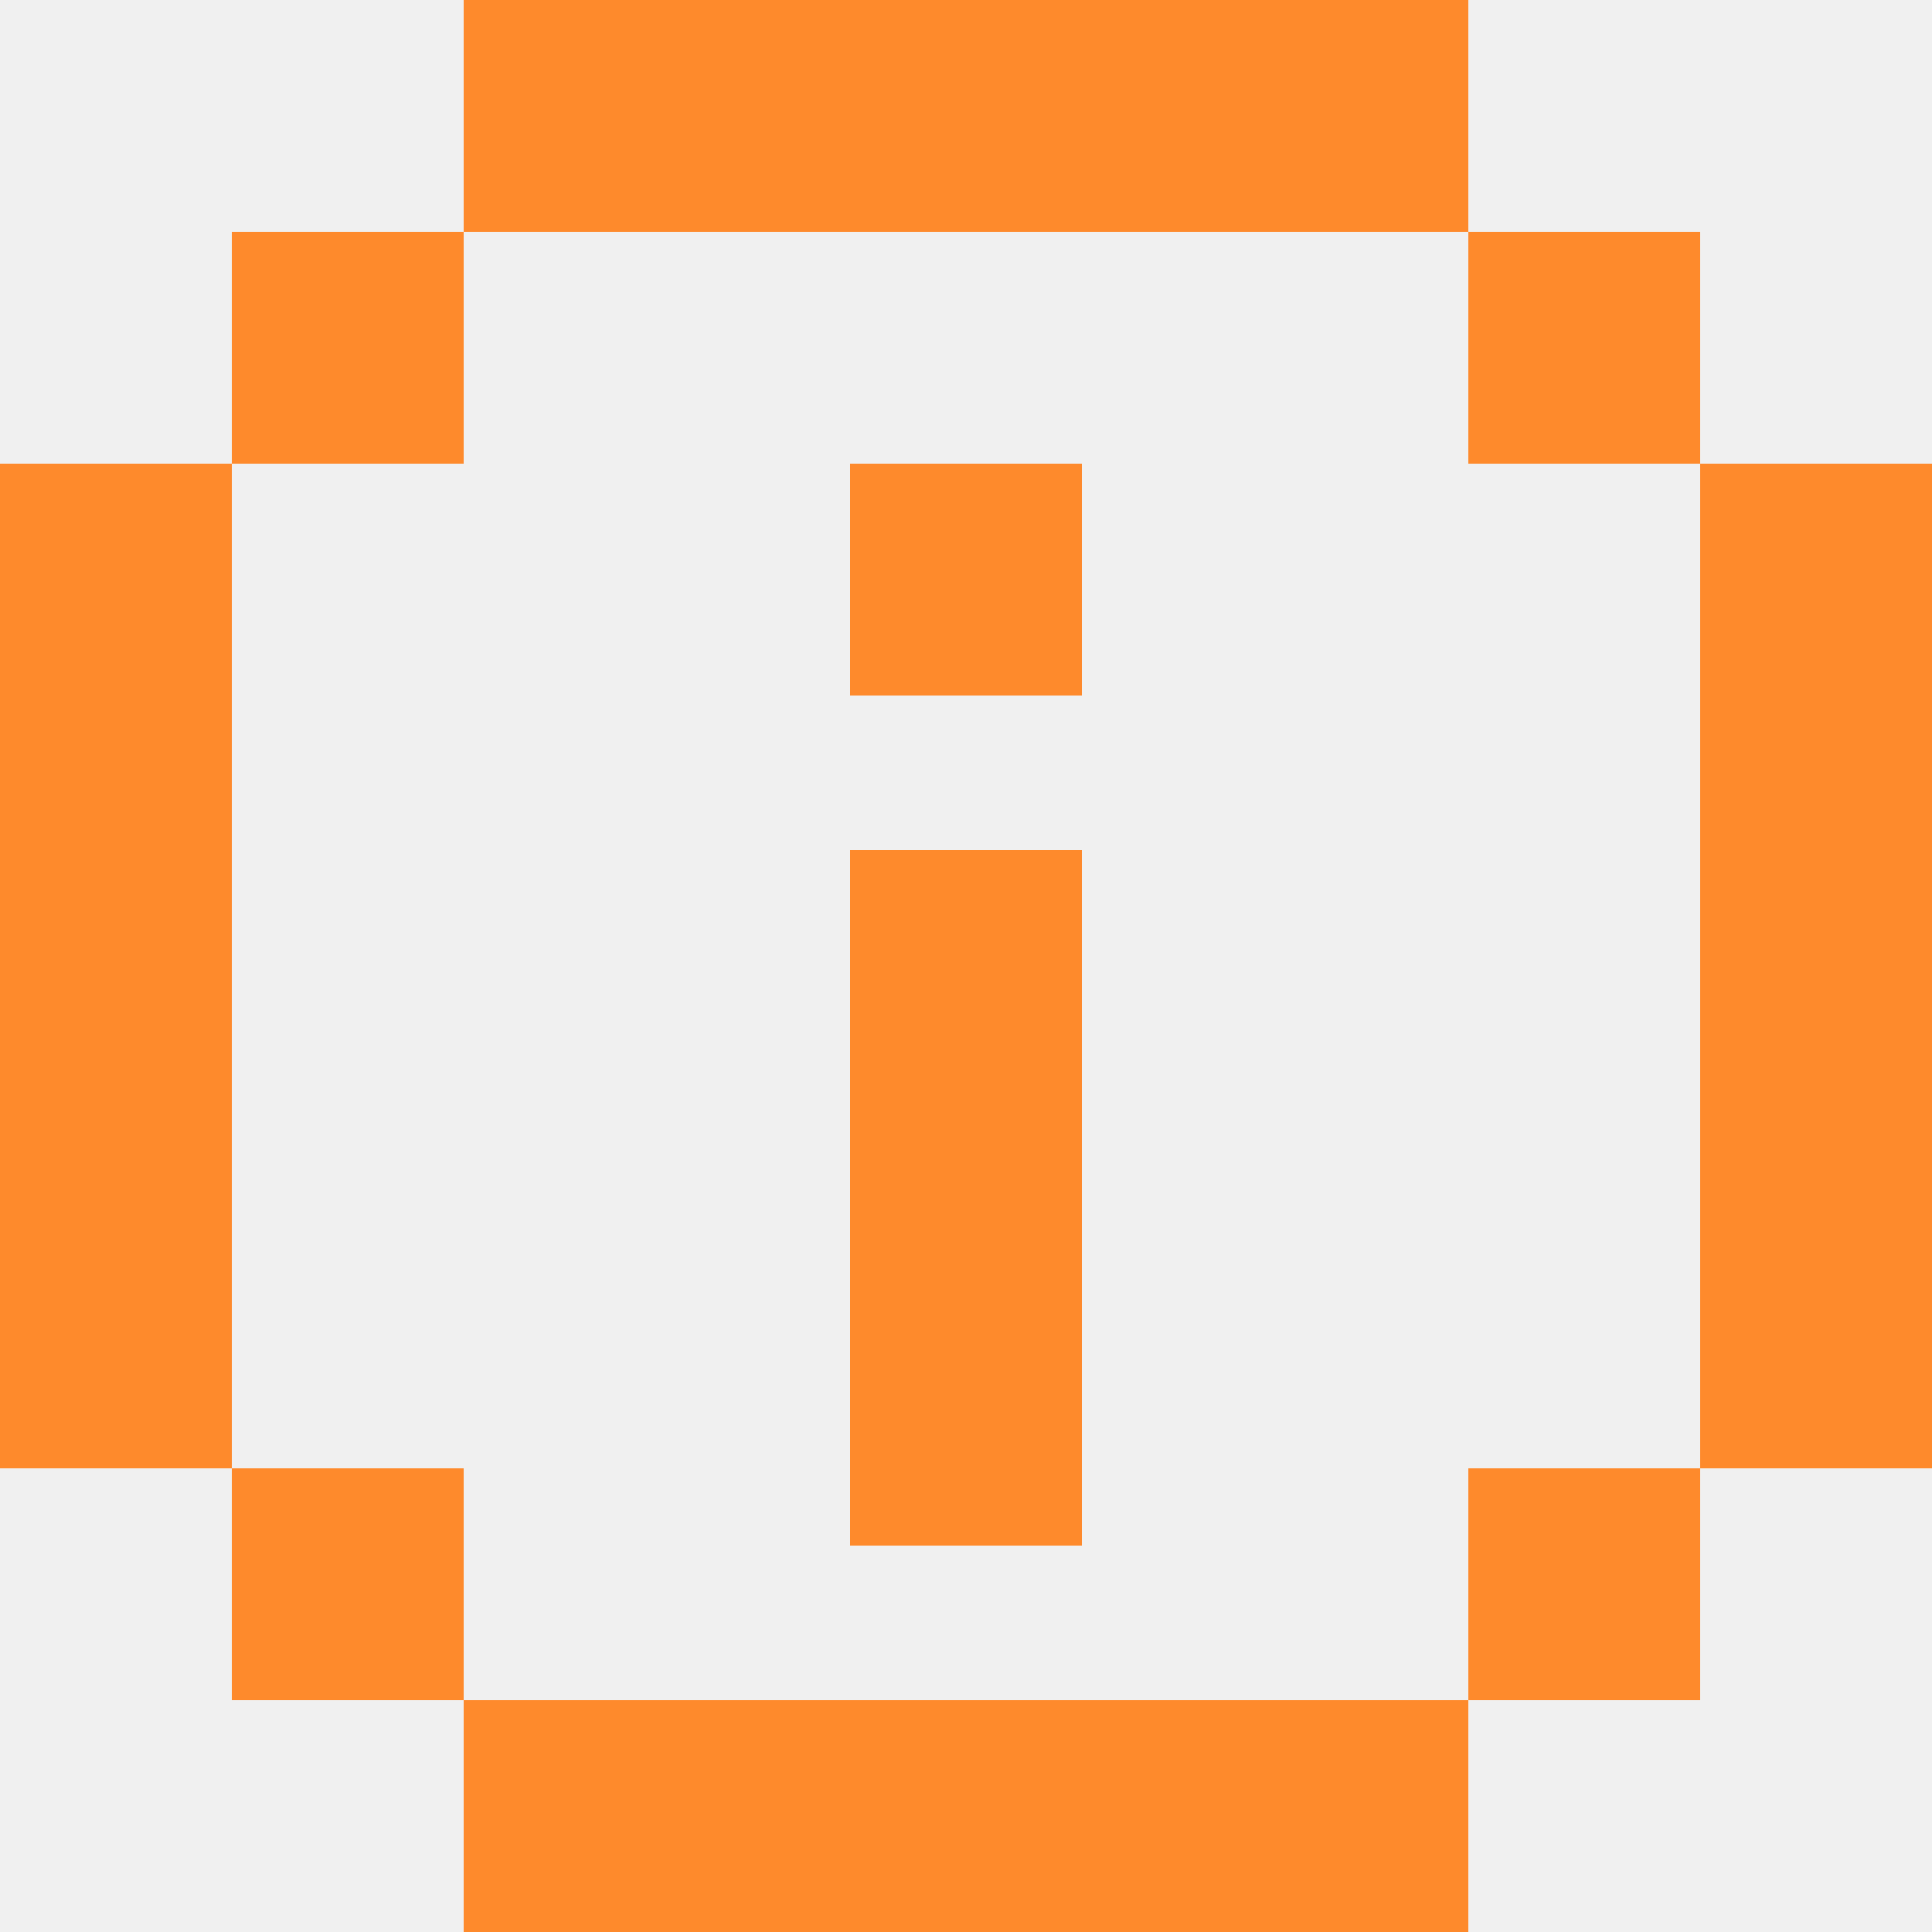
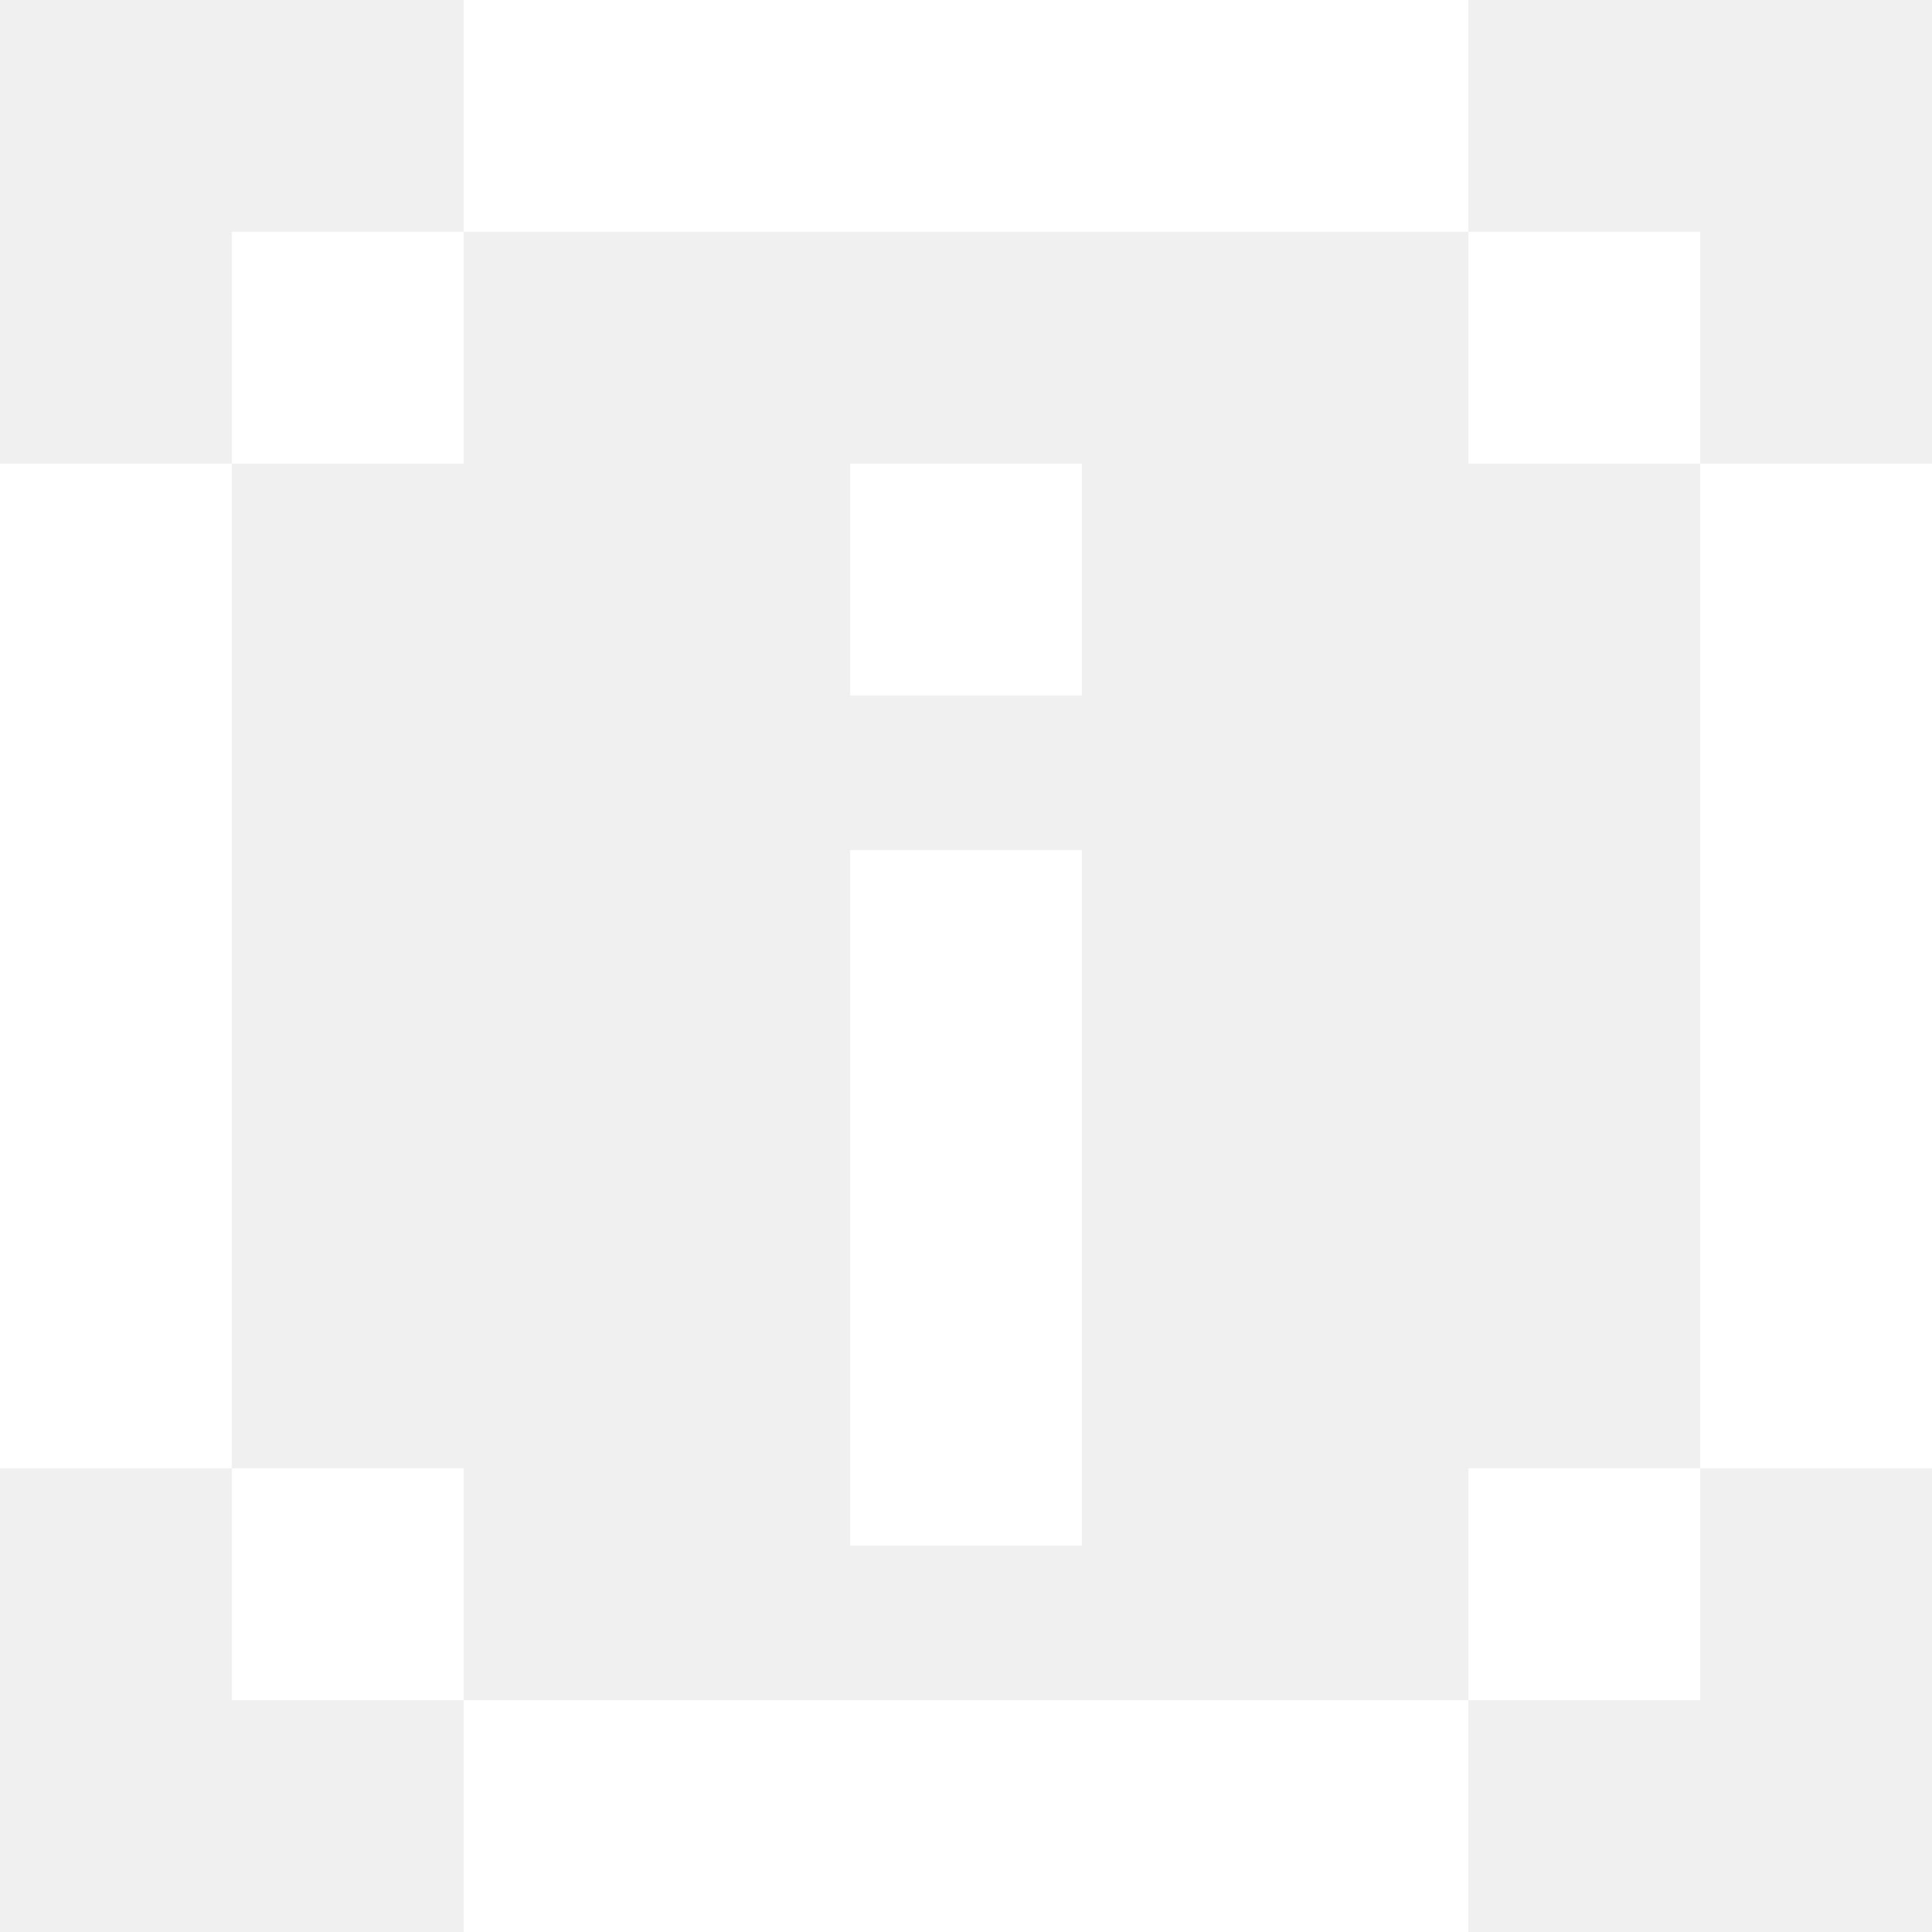
- <svg xmlns="http://www.w3.org/2000/svg" width="25" height="25" viewBox="0 0 25 25" fill="none">
-   <path d="M11 9L14 9L14 6L11 6L11 9Z" fill="#FE8A2C" />
-   <path d="M11.16 3L13.741 3L16.42 3L19 3L19 1.3166e-06L16.42 1.09104e-06L13.741 8.56799e-07L11.16 6.31236e-07L8.58 4.05671e-07L6 1.80107e-07L6 3L8.58 3L11.16 3Z" fill="#FE8A2C" />
-   <path d="M13.741 22L11.16 22L8.58 22L6 22L6 25L8.58 25L11.16 25L13.741 25L16.42 25L19 25L19 22L16.42 22L13.741 22Z" fill="#FE8A2C" />
-   <path d="M14 17.038L14 13.962L14 11L11 11L11 13.962L11 17.038L11 20L14 20L14 17.038Z" fill="#FE8A2C" />
-   <path d="M3 19L3 16.42L3 13.84L3 11.16L3 8.58L3 6L-5.55968e-08 6L-2.8116e-07 8.58L-5.06725e-07 11.16L-7.40965e-07 13.84L-9.66529e-07 16.42L-1.19209e-06 19L3 19Z" fill="#FE8A2C" />
-   <path d="M19 22L22 22L22 19L19 19L19 22Z" fill="#FE8A2C" />
-   <path d="M19 6L22 6L22 3L19 3L19 6Z" fill="#FE8A2C" />
-   <path d="M3 6L6 6L6 3L3 3L3 6Z" fill="#FE8A2C" />
-   <path d="M3 22L6 22L6 19L3 19L3 22Z" fill="#FE8A2C" />
-   <path d="M22 11.16L22 13.84L22 16.42L22 19L25 19L25 16.42L25 13.84L25 11.16L25 8.58L25 6L22 6L22 8.58L22 11.16Z" fill="#FE8A2C" />
+ <svg xmlns="http://www.w3.org/2000/svg" width="25" height="25" viewBox="0 0 25 25" fill="none" version="1.1" id="svg22">
+   <defs id="defs26" />
+   <path d="M11 9L14 9L14 6L11 6L11 9Z" id="path2" style="fill:#ffffff" />
+   <path d="M11.16 3L13.741 3L16.42 3L19 3L19 1.3166e-06L16.42 1.09104e-06L13.741 8.56799e-07L11.16 6.31236e-07L8.58 4.05671e-07L6 1.80107e-07L6 3L8.58 3L11.16 3Z" id="path4" style="fill:#ffffff" />
+   <path d="M13.741 22L11.16 22L8.58 22L6 22L6 25L8.58 25L11.16 25L13.741 25L16.42 25L19 25L19 22L16.42 22L13.741 22Z" id="path6" style="fill:#ffffff" />
+   <path d="M14 17.038L14 13.962L14 11L11 11L11 13.962L11 17.038L11 20L14 20L14 17.038Z" id="path8" style="fill:#ffffff" />
+   <path d="M3 19L3 16.42L3 13.84L3 11.16L3 8.58L3 6L-5.55968e-08 6L-2.8116e-07 8.58L-5.06725e-07 11.16L-7.40965e-07 13.84L-9.66529e-07 16.42L-1.19209e-06 19L3 19Z" id="path10" style="fill:#ffffff" />
+   <path d="M19 22L22 22L22 19L19 19L19 22Z" id="path12" style="fill:#ffffff" />
+   <path d="M19 6L22 6L22 3L19 3L19 6Z" id="path14" style="fill:#ffffff" />
+   <path d="M3 6L6 6L6 3L3 3L3 6Z" id="path16" style="fill:#ffffff" />
+   <path d="M3 22L6 22L6 19L3 19L3 22Z" id="path18" style="fill:#ffffff" />
+   <path d="M22 11.16L22 13.84L22 16.42L22 19L25 19L25 16.42L25 13.84L25 11.16L25 8.58L25 6L22 6L22 8.58L22 11.16Z" id="path20" style="fill:#ffffff" />
</svg>
